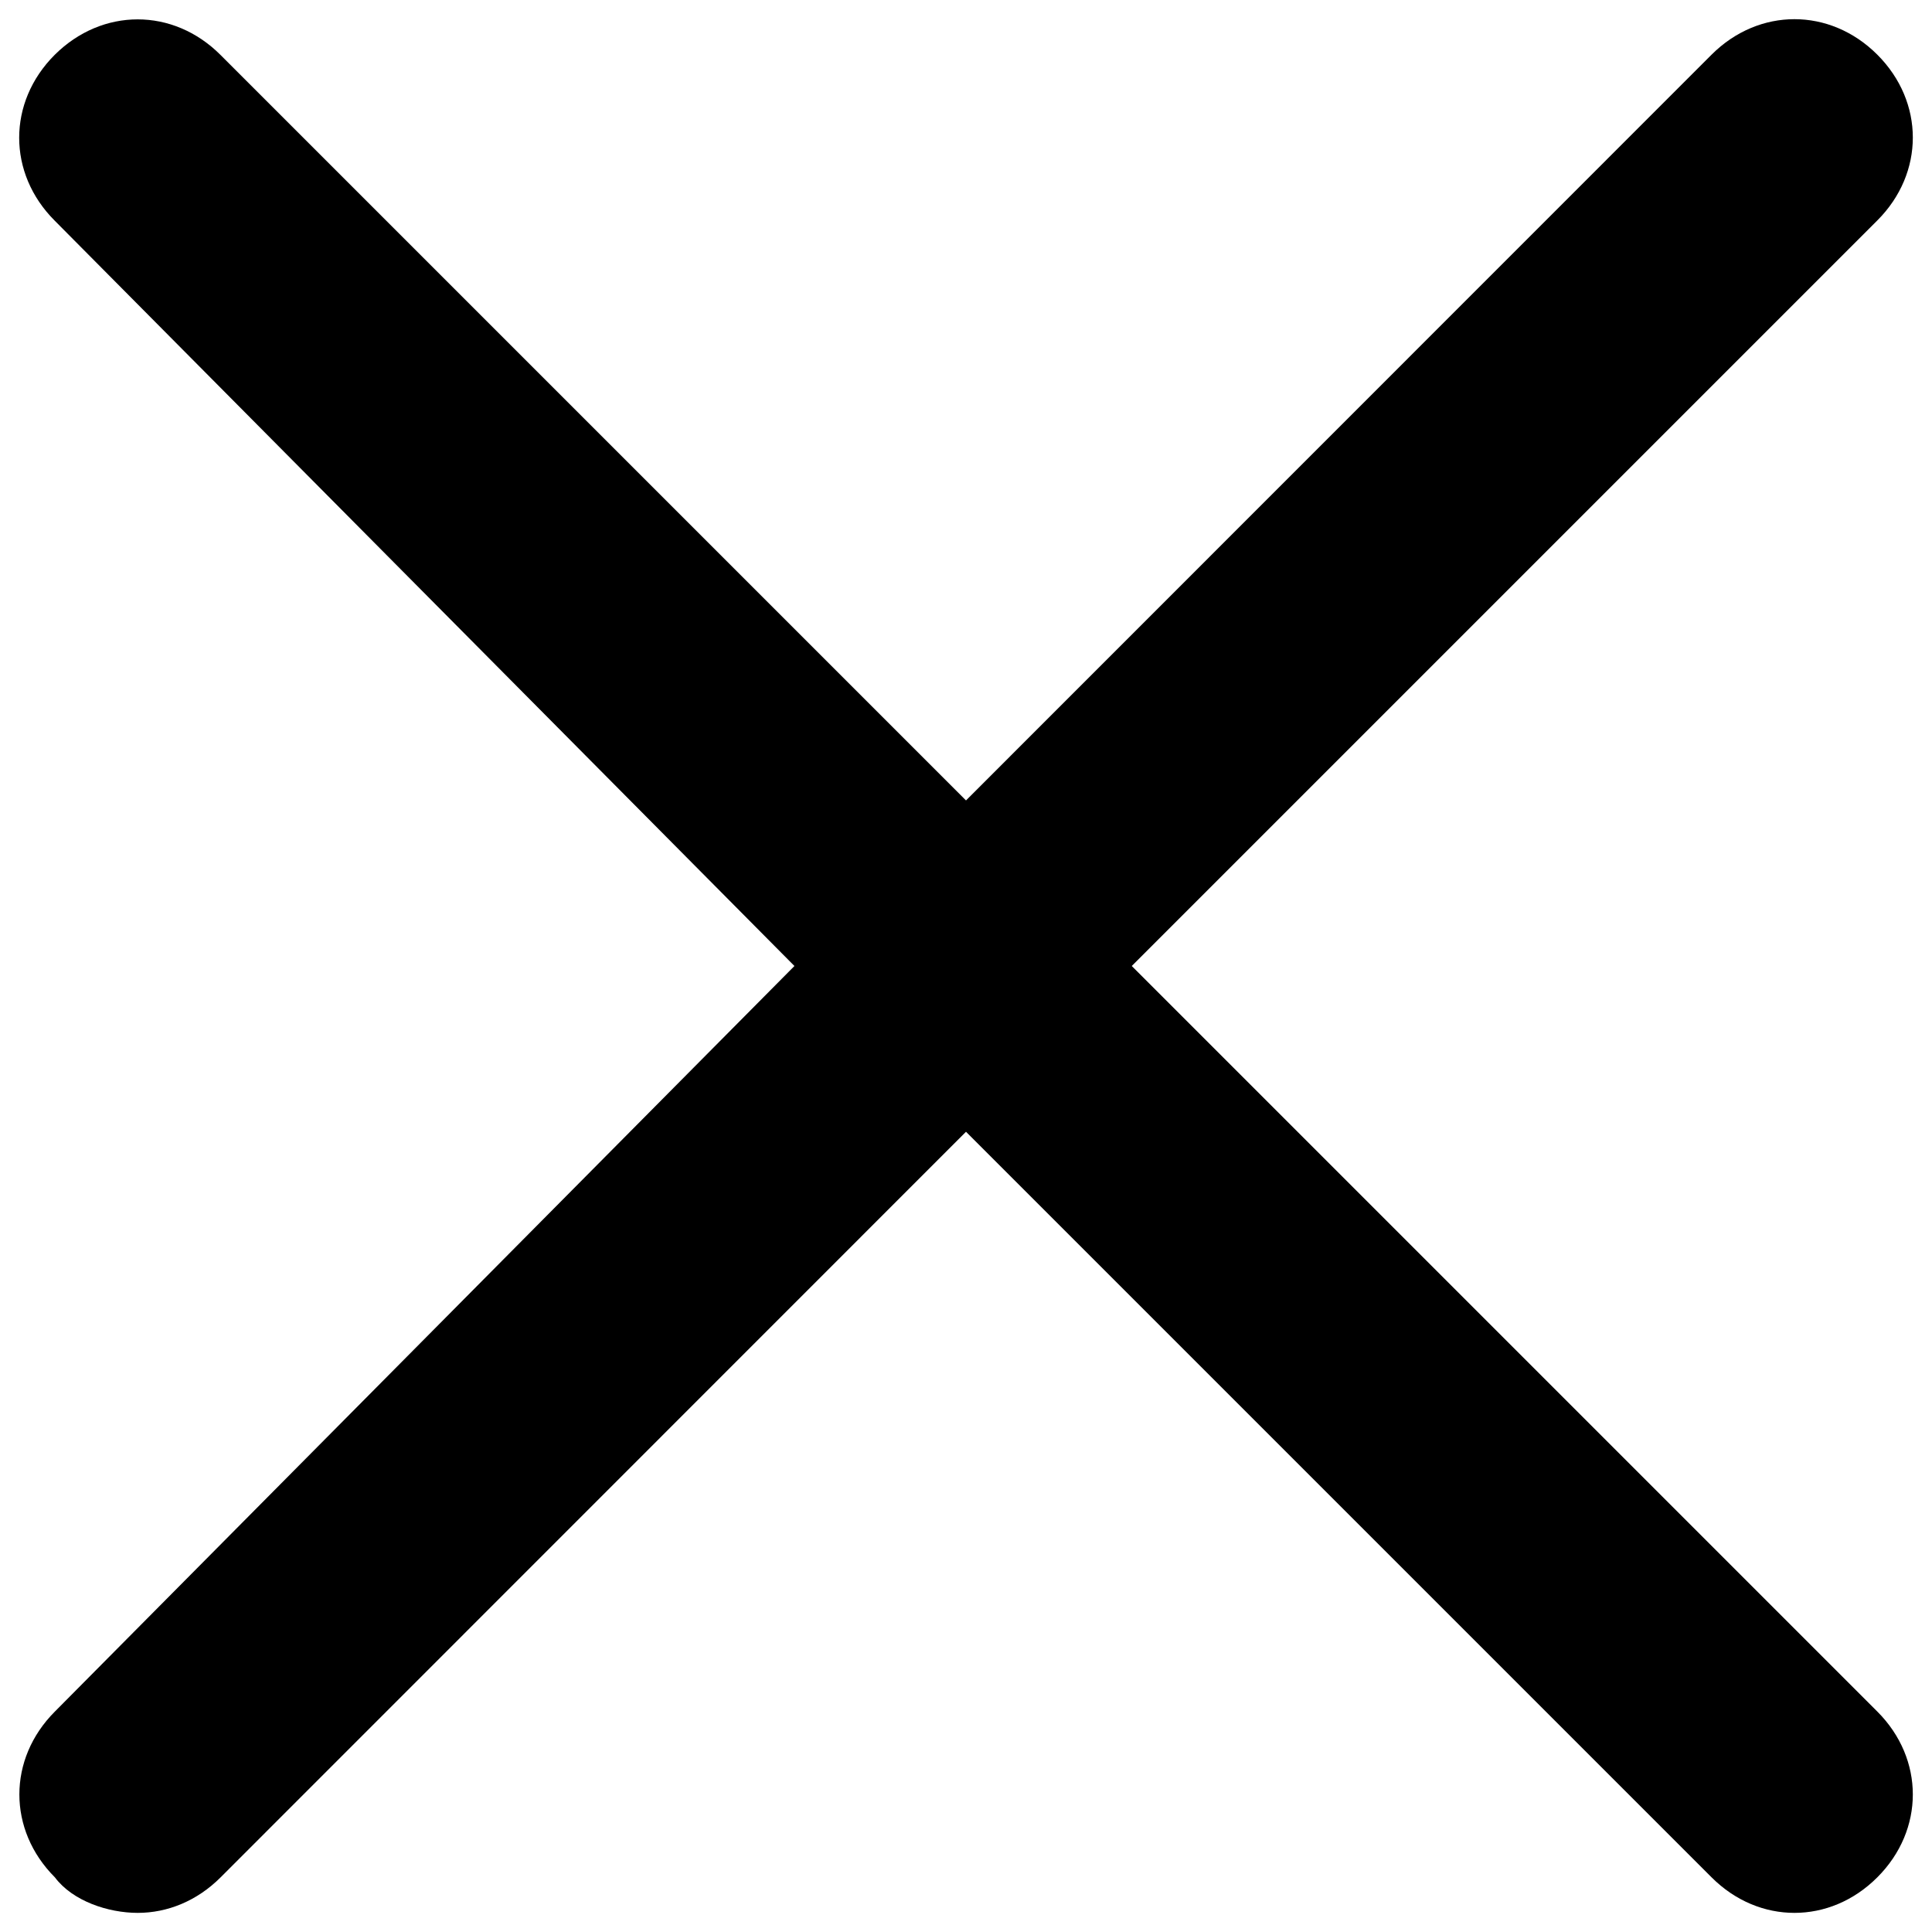
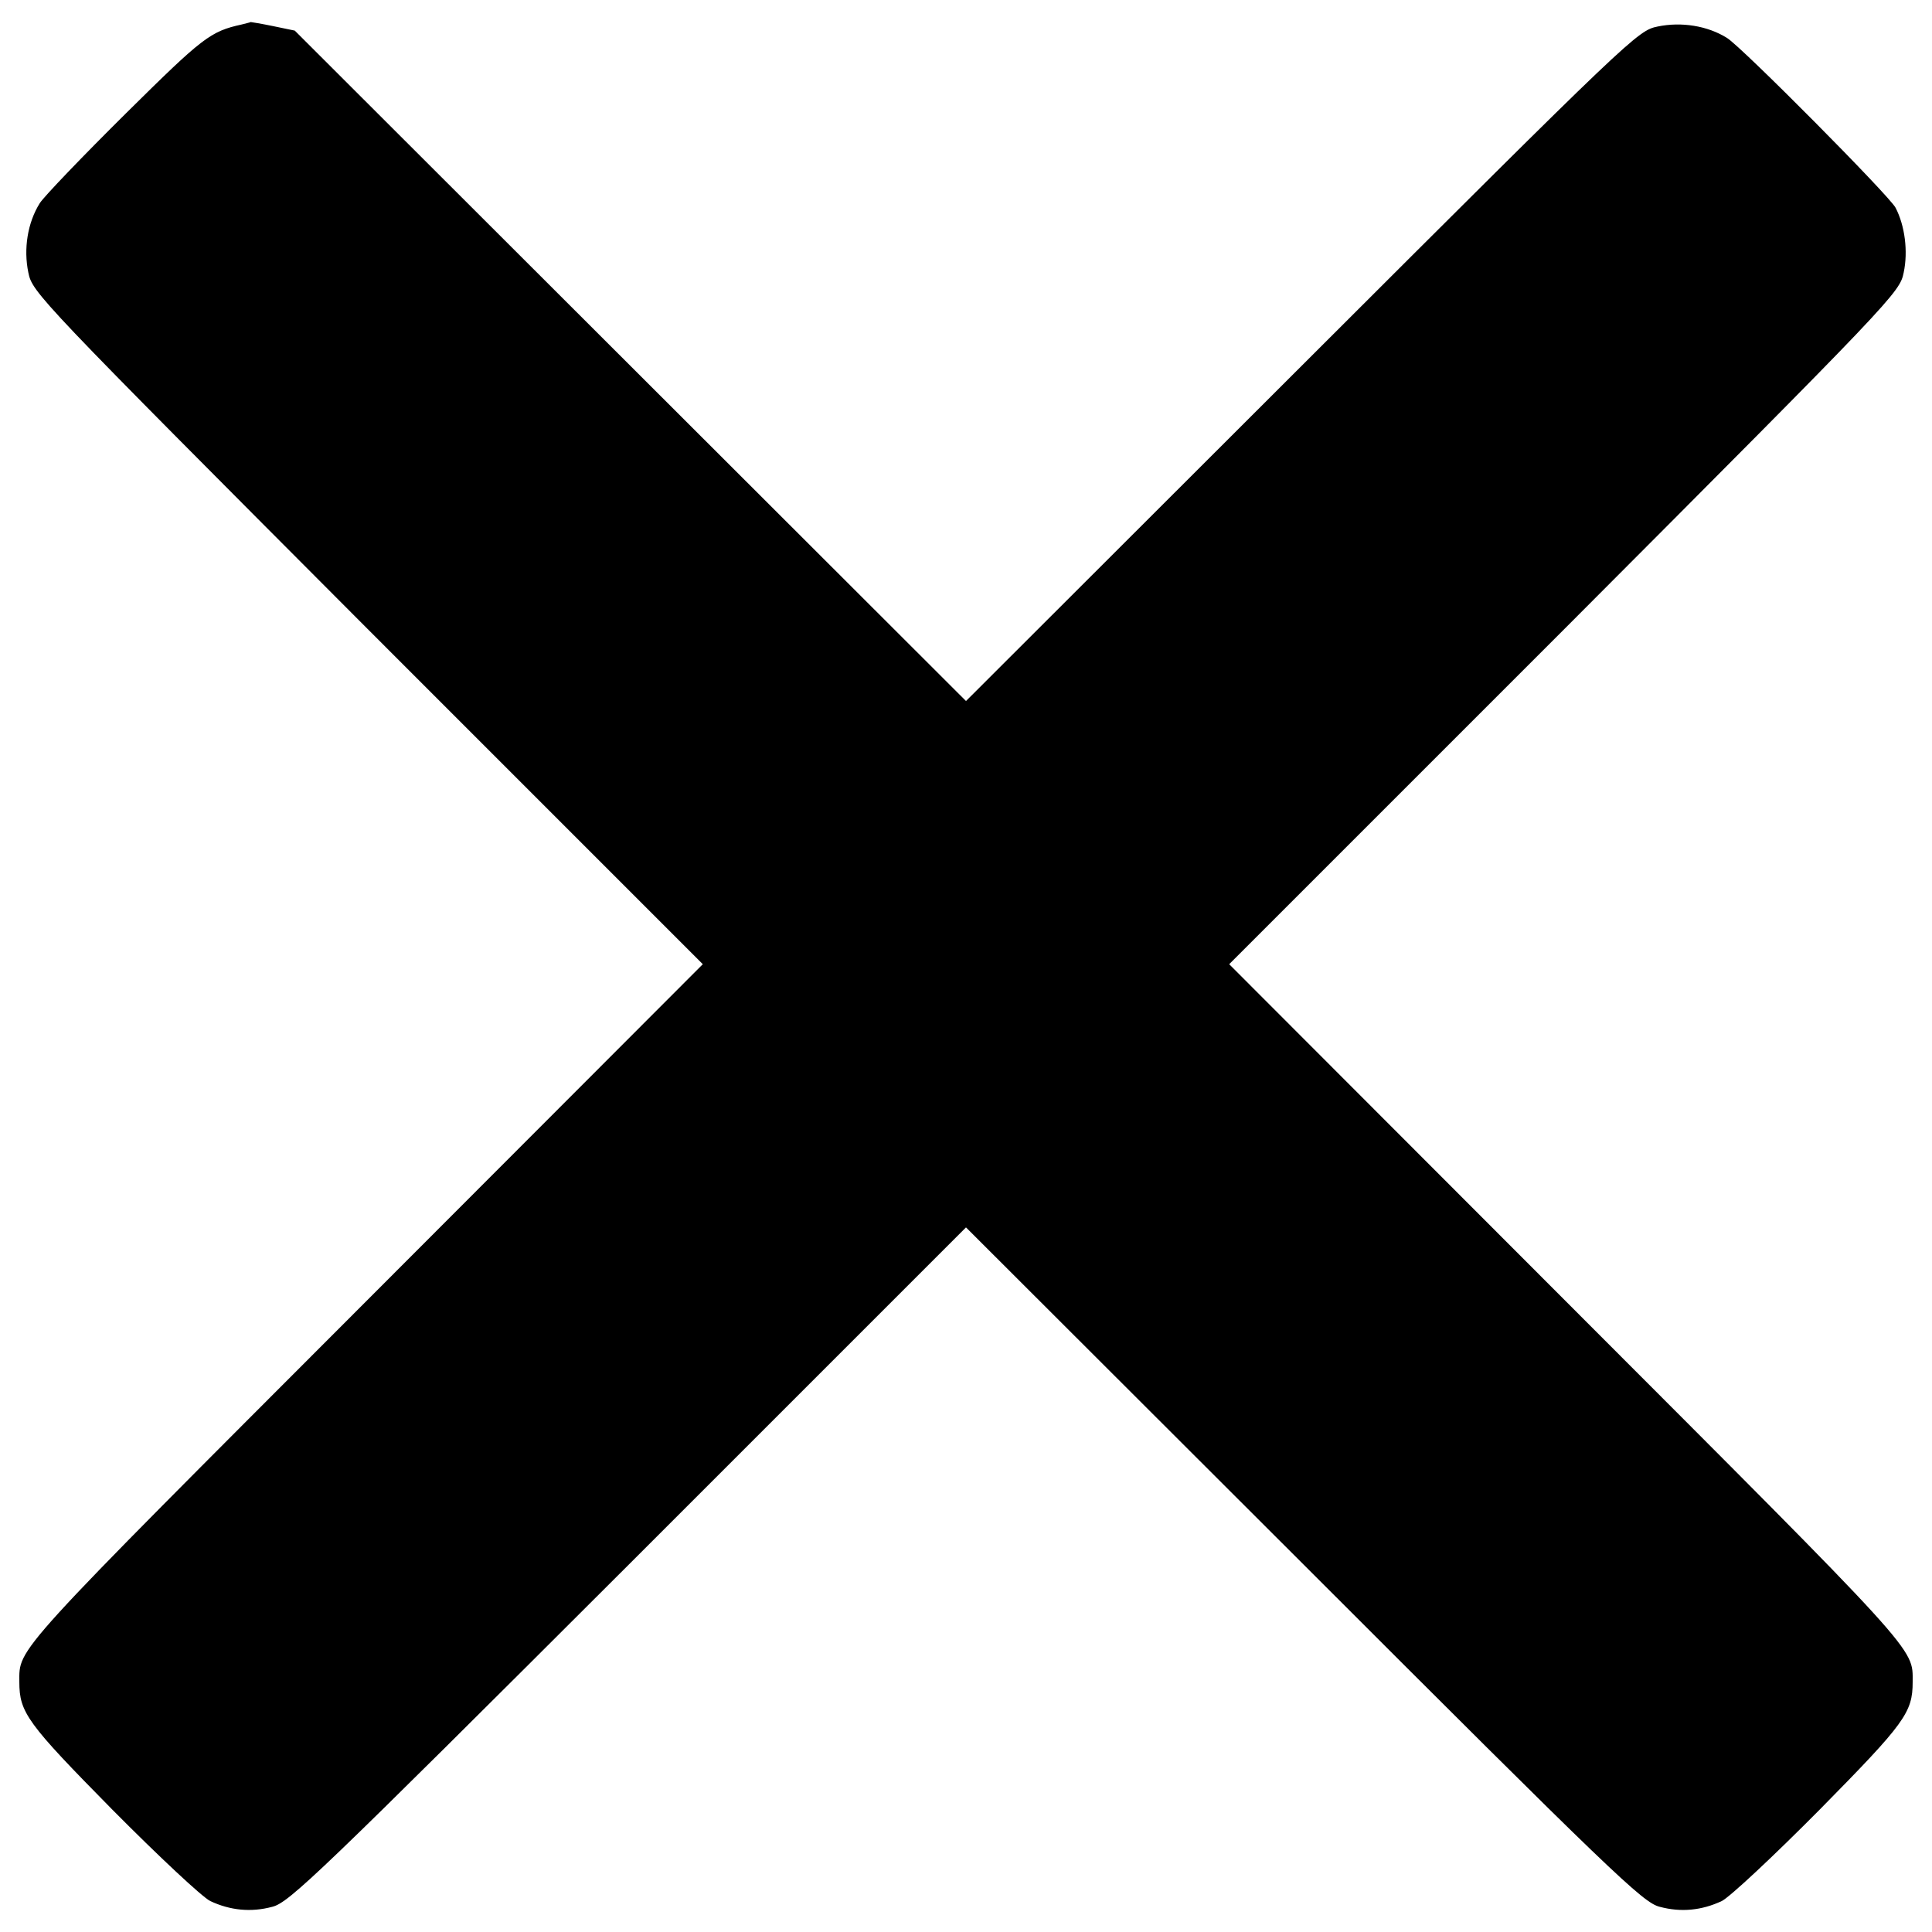
<svg xmlns="http://www.w3.org/2000/svg" version="1.1" x="0px" y="0px" viewBox="0 0 1000 1000" enable-background="new 0 0 1000 1000" xml:space="preserve">
  <g>
-     <path d="M585.8,500l385.9-385.9c24.5-24.5,24.5-61.3,0-85.8c-24.5-24.5-61.3-24.5-85.8,0L500,414.3L114.1,28.4c-24.5-24.5-61.2-24.5-85.8,0c-24.5,24.5-24.5,61.3,0,85.8L411.2,500L28.4,885.9c-24.5,24.5-24.5,61.3,0,85.8c9.2,12.3,27.6,18.4,42.9,18.4c15.3,0,30.6-6.1,42.9-18.4L500,585.8l385.9,385.9c12.3,12.3,27.6,18.4,42.9,18.4s30.6-6.1,42.9-18.4c24.5-24.5,24.5-61.3,0-85.8L585.8,500z" />
+     <g transform="translate(0,511) scale(0.1,-0.1)">
+       <path d="M1251.2,4983.3c-162.6-35.9-200.6-65.5-597.7-458.3c-223.9-221.8-426.6-433-447.7-466.8c-63.4-101.4-84.5-236.6-59.1-359c21.1-103.5,44.3-128.8,1755.1-1843.8L3637.7,119.3L1891.1-1629.5C53.6-3469.1,100.1-3416.3,100.1-3595.8c0-158.4,40.1-213.3,481.5-661c238.7-240.8,466.8-454.1,506.9-473.1c103.5-48.6,211.2-59.1,321-29.6c86.6,21.1,242.9,171.1,1843.8,1769.9L5000-1243l1748.8-1746.6c1598.8-1598.8,1755.1-1748.8,1841.7-1769.9c109.8-29.6,217.5-19,321,29.6c40.1,19,268.2,232.3,506.9,473.1c441.4,447.7,481.5,502.6,481.5,661c0,179.5,46.5,126.7-1791,1966.3L6362.3,119.3l1736.1,1736.1c1710.7,1715,1734,1740.3,1755.1,1843.8c23.2,109.8,6.3,242.9-42.2,335.8c-31.7,61.2-794.1,830-872.3,878.6c-101.4,63.4-236.6,84.5-359,59.1c-103.5-21.1-128.8-44.3-1841.7-1755.1L5000,1481.5L3261.8,3217.6l-1736.1,1734l-111.9,23.2c-61.3,12.7-114.1,21.1-116.2,21.1C1295.5,4993.8,1274.4,4989.6,1251.2,4983.3z" />
+     </g>
  </g>
</svg>
